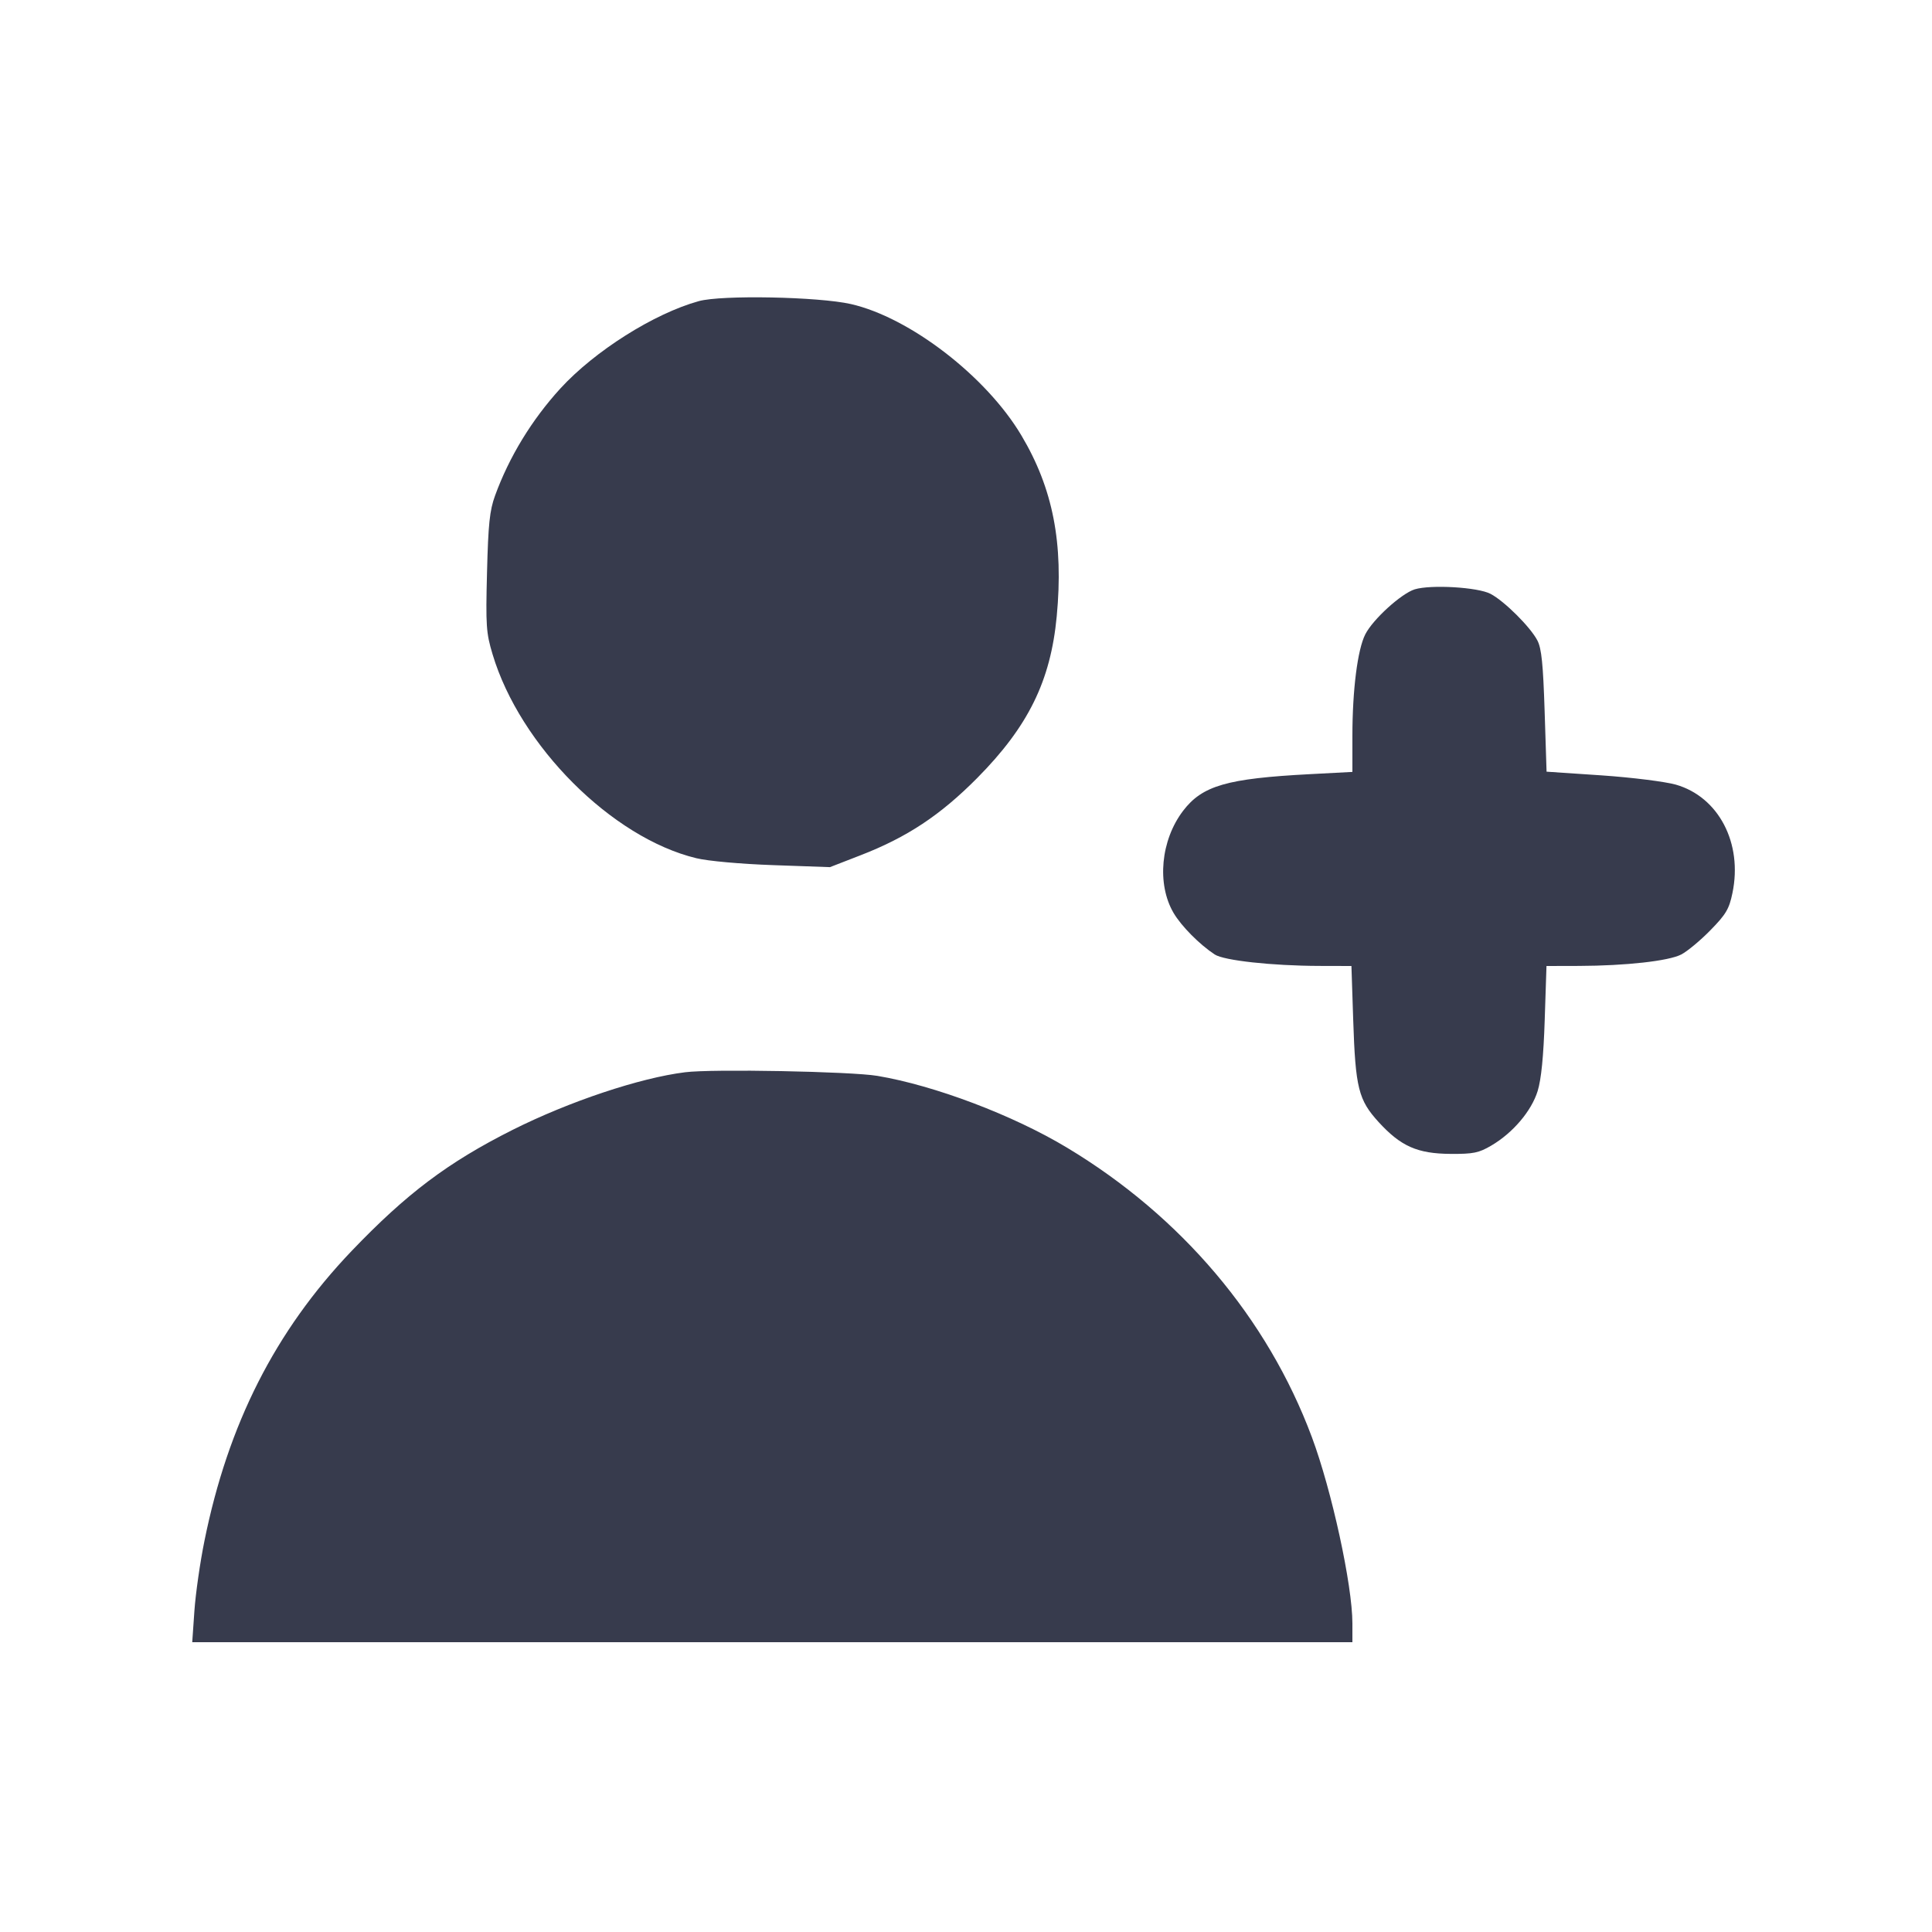
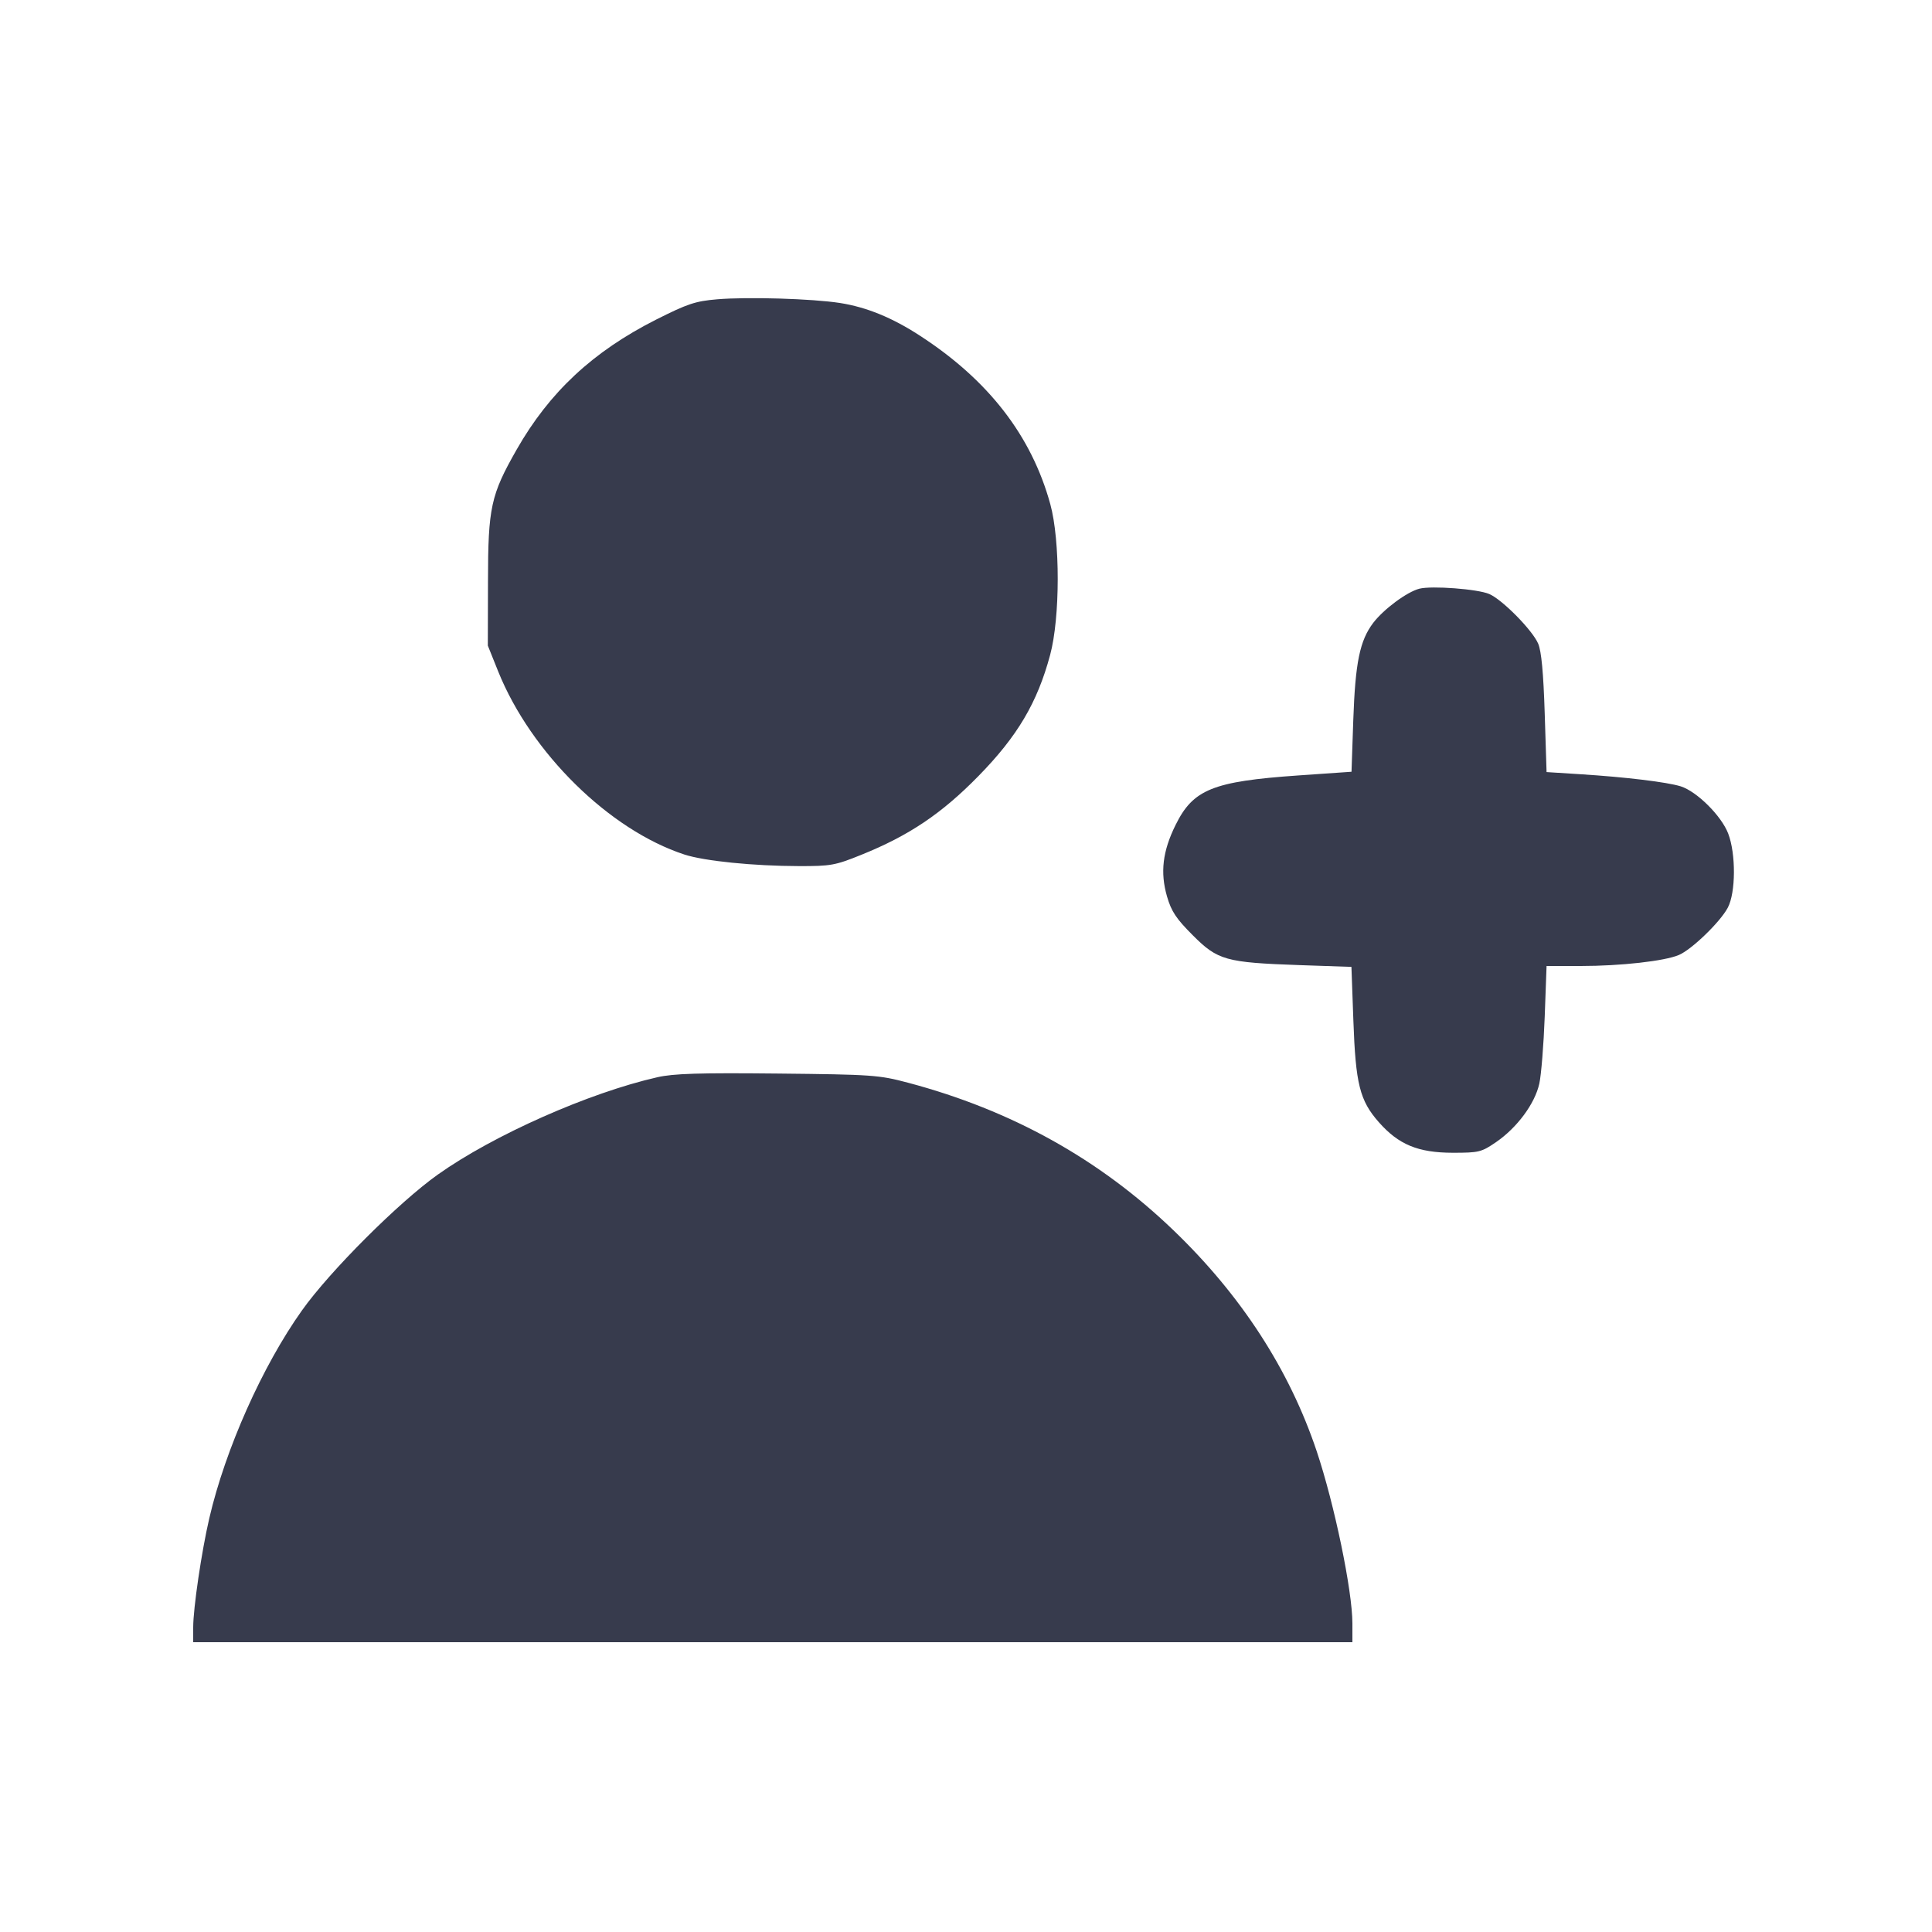
<svg xmlns="http://www.w3.org/2000/svg" width="24" height="24" viewBox="0 0 24 24" fill="none">
-   <path d="M8.680 3.741 C 8.124 3.895,7.388 4.360,6.961 4.826 C 6.606 5.215,6.325 5.675,6.149 6.159 C 6.083 6.341,6.065 6.510,6.050 7.108 C 6.033 7.774,6.039 7.862,6.119 8.128 C 6.460 9.266,7.602 10.408,8.650 10.661 C 8.792 10.696,9.203 10.733,9.605 10.747 L 10.310 10.772 10.686 10.626 C 11.268 10.401,11.681 10.127,12.140 9.664 C 12.773 9.024,13.051 8.460,13.127 7.657 C 13.213 6.749,13.081 6.069,12.688 5.409 C 12.252 4.675,11.302 3.944,10.570 3.777 C 10.167 3.686,8.964 3.662,8.680 3.741 M17.574 7.321 C 17.408 7.373,17.055 7.693,16.960 7.880 C 16.864 8.069,16.800 8.571,16.800 9.143 L 16.800 9.589 16.270 9.617 C 15.241 9.671,14.936 9.759,14.697 10.072 C 14.419 10.437,14.368 10.981,14.578 11.340 C 14.674 11.504,14.901 11.733,15.090 11.857 C 15.205 11.932,15.801 11.997,16.384 11.999 L 16.788 12.000 16.810 12.670 C 16.838 13.517,16.875 13.664,17.127 13.940 C 17.402 14.240,17.607 14.331,18.018 14.334 C 18.302 14.336,18.370 14.322,18.525 14.231 C 18.793 14.074,19.024 13.802,19.101 13.554 C 19.146 13.408,19.174 13.126,19.189 12.670 L 19.211 12.000 19.616 11.999 C 20.197 11.997,20.729 11.938,20.885 11.857 C 20.959 11.819,21.122 11.684,21.247 11.556 C 21.441 11.358,21.480 11.292,21.521 11.094 C 21.650 10.474,21.350 9.900,20.818 9.747 C 20.686 9.710,20.276 9.658,19.896 9.632 L 19.212 9.586 19.188 8.835 C 19.169 8.250,19.150 8.056,19.098 7.956 C 19.011 7.789,18.689 7.468,18.516 7.377 C 18.358 7.294,17.775 7.260,17.574 7.321 M8.510 13.320 C 7.947 13.390,7.071 13.683,6.367 14.036 C 5.564 14.440,5.051 14.826,4.366 15.542 C 3.420 16.533,2.833 17.690,2.540 19.140 C 2.486 19.404,2.430 19.796,2.415 20.010 L 2.388 20.400 9.594 20.400 L 16.800 20.400 16.800 20.165 C 16.800 19.692,16.543 18.512,16.296 17.851 C 15.744 16.373,14.674 15.109,13.252 14.255 C 12.582 13.852,11.609 13.484,10.900 13.365 C 10.574 13.310,8.845 13.277,8.510 13.320 " fill="#373B4D" stroke="none" fill-rule="evenodd" />
+   <path d="M8.909 3.718 C 8.638 3.741,8.542 3.773,8.149 3.971 C 7.366 4.367,6.825 4.871,6.418 5.585 C 6.097 6.148,6.063 6.304,6.062 7.220 L 6.060 8.020 6.190 8.344 C 6.598 9.354,7.570 10.310,8.501 10.615 C 8.748 10.696,9.360 10.758,9.925 10.759 C 10.320 10.760,10.375 10.750,10.699 10.619 C 11.292 10.380,11.697 10.108,12.155 9.640 C 12.639 9.146,12.886 8.729,13.045 8.136 C 13.170 7.673,13.171 6.713,13.047 6.262 C 12.813 5.412,12.278 4.721,11.426 4.169 C 11.082 3.945,10.764 3.816,10.436 3.764 C 10.089 3.710,9.289 3.686,8.909 3.718 M17.632 7.313 C 17.479 7.352,17.191 7.565,17.059 7.737 C 16.892 7.957,16.836 8.229,16.811 8.943 L 16.789 9.587 16.125 9.633 C 15.066 9.707,14.821 9.806,14.603 10.249 C 14.442 10.575,14.411 10.838,14.497 11.136 C 14.551 11.322,14.611 11.412,14.817 11.618 C 15.127 11.929,15.227 11.957,16.144 11.989 L 16.788 12.011 16.812 12.676 C 16.840 13.466,16.891 13.671,17.128 13.940 C 17.374 14.219,17.615 14.319,18.046 14.320 C 18.372 14.320,18.402 14.313,18.586 14.187 C 18.847 14.007,19.067 13.710,19.122 13.461 C 19.146 13.351,19.176 12.977,19.189 12.630 L 19.212 12.000 19.637 12.000 C 20.132 12.000,20.679 11.939,20.856 11.863 C 21.016 11.795,21.370 11.452,21.463 11.276 C 21.563 11.089,21.565 10.605,21.468 10.354 C 21.383 10.133,21.078 9.831,20.878 9.768 C 20.706 9.715,20.193 9.653,19.636 9.618 L 19.212 9.591 19.189 8.862 C 19.173 8.358,19.148 8.090,19.108 7.996 C 19.037 7.829,18.663 7.449,18.500 7.379 C 18.357 7.317,17.785 7.274,17.632 7.313 M8.165 13.382 C 7.315 13.575,6.131 14.100,5.440 14.590 C 4.953 14.936,4.097 15.791,3.750 16.280 C 3.260 16.969,2.800 18.000,2.600 18.860 C 2.504 19.272,2.400 19.978,2.400 20.215 L 2.400 20.400 9.600 20.400 L 16.800 20.400 16.800 20.167 C 16.800 19.761,16.577 18.686,16.356 18.026 C 16.016 17.013,15.418 16.090,14.574 15.280 C 13.656 14.398,12.564 13.791,11.280 13.450 C 10.919 13.354,10.837 13.348,9.660 13.336 C 8.684 13.326,8.366 13.336,8.165 13.382 " fill="#373B4D" stroke="none" fill-rule="evenodd" />
</svg>
